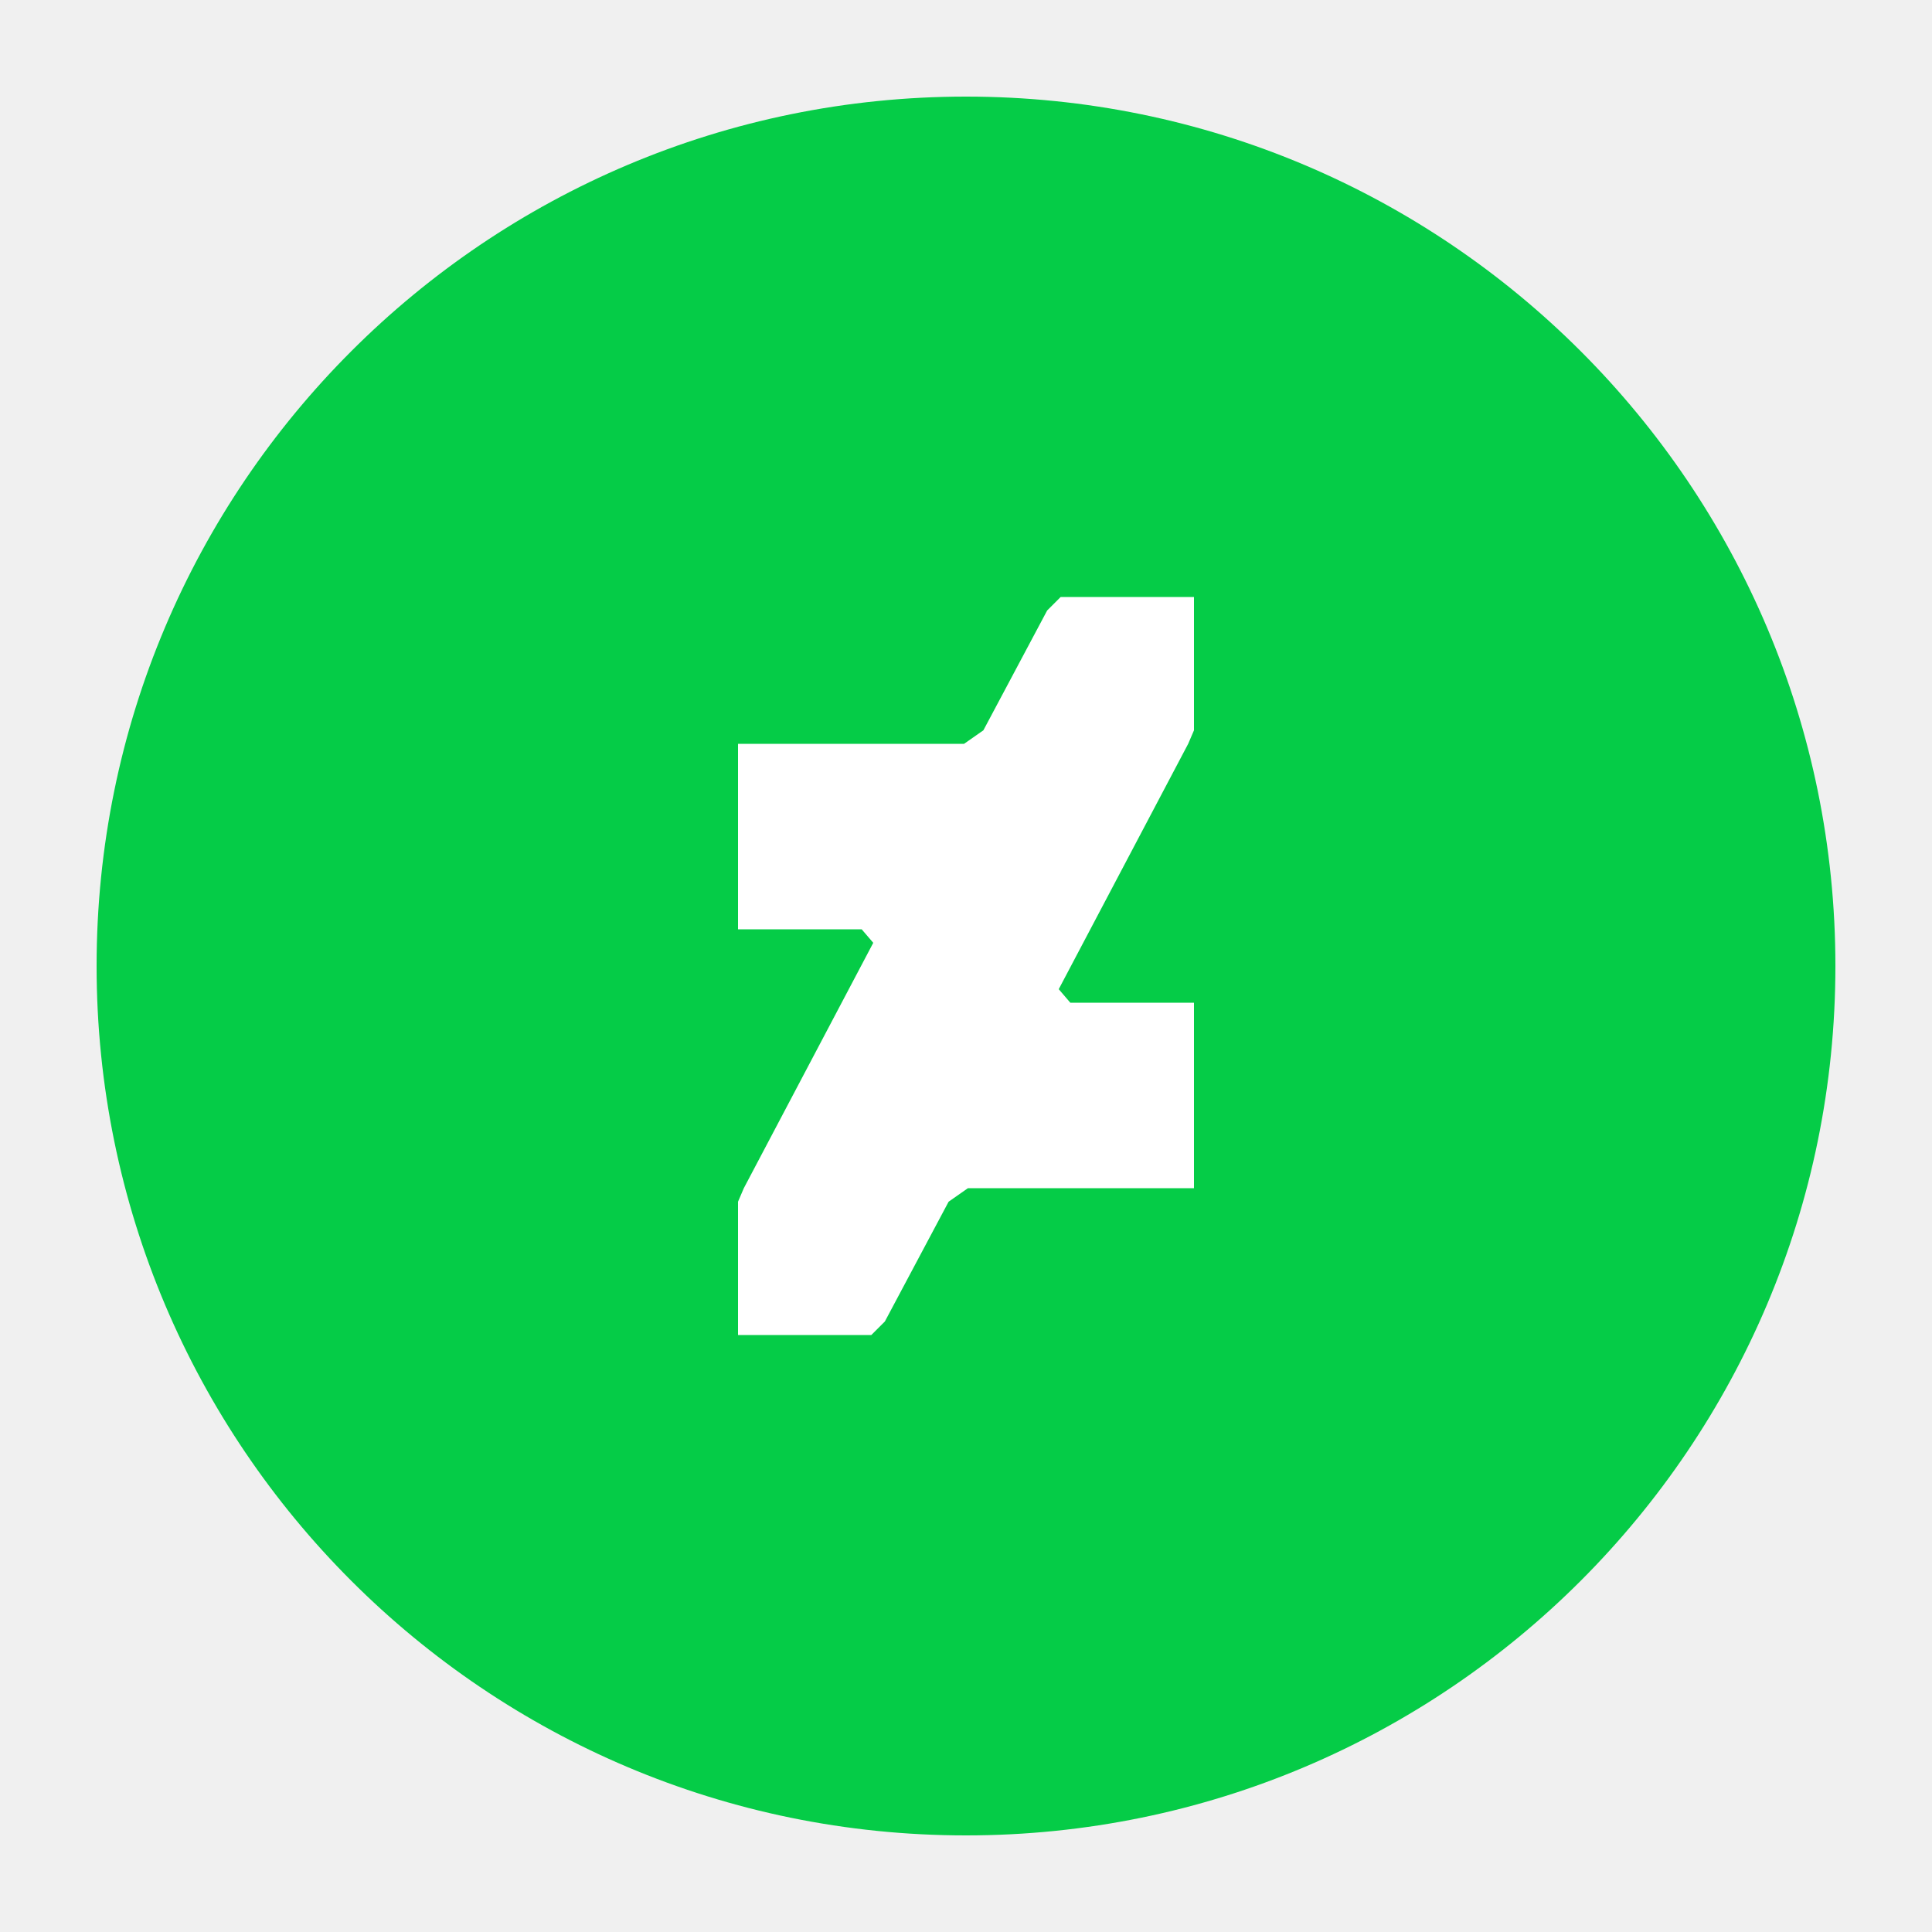
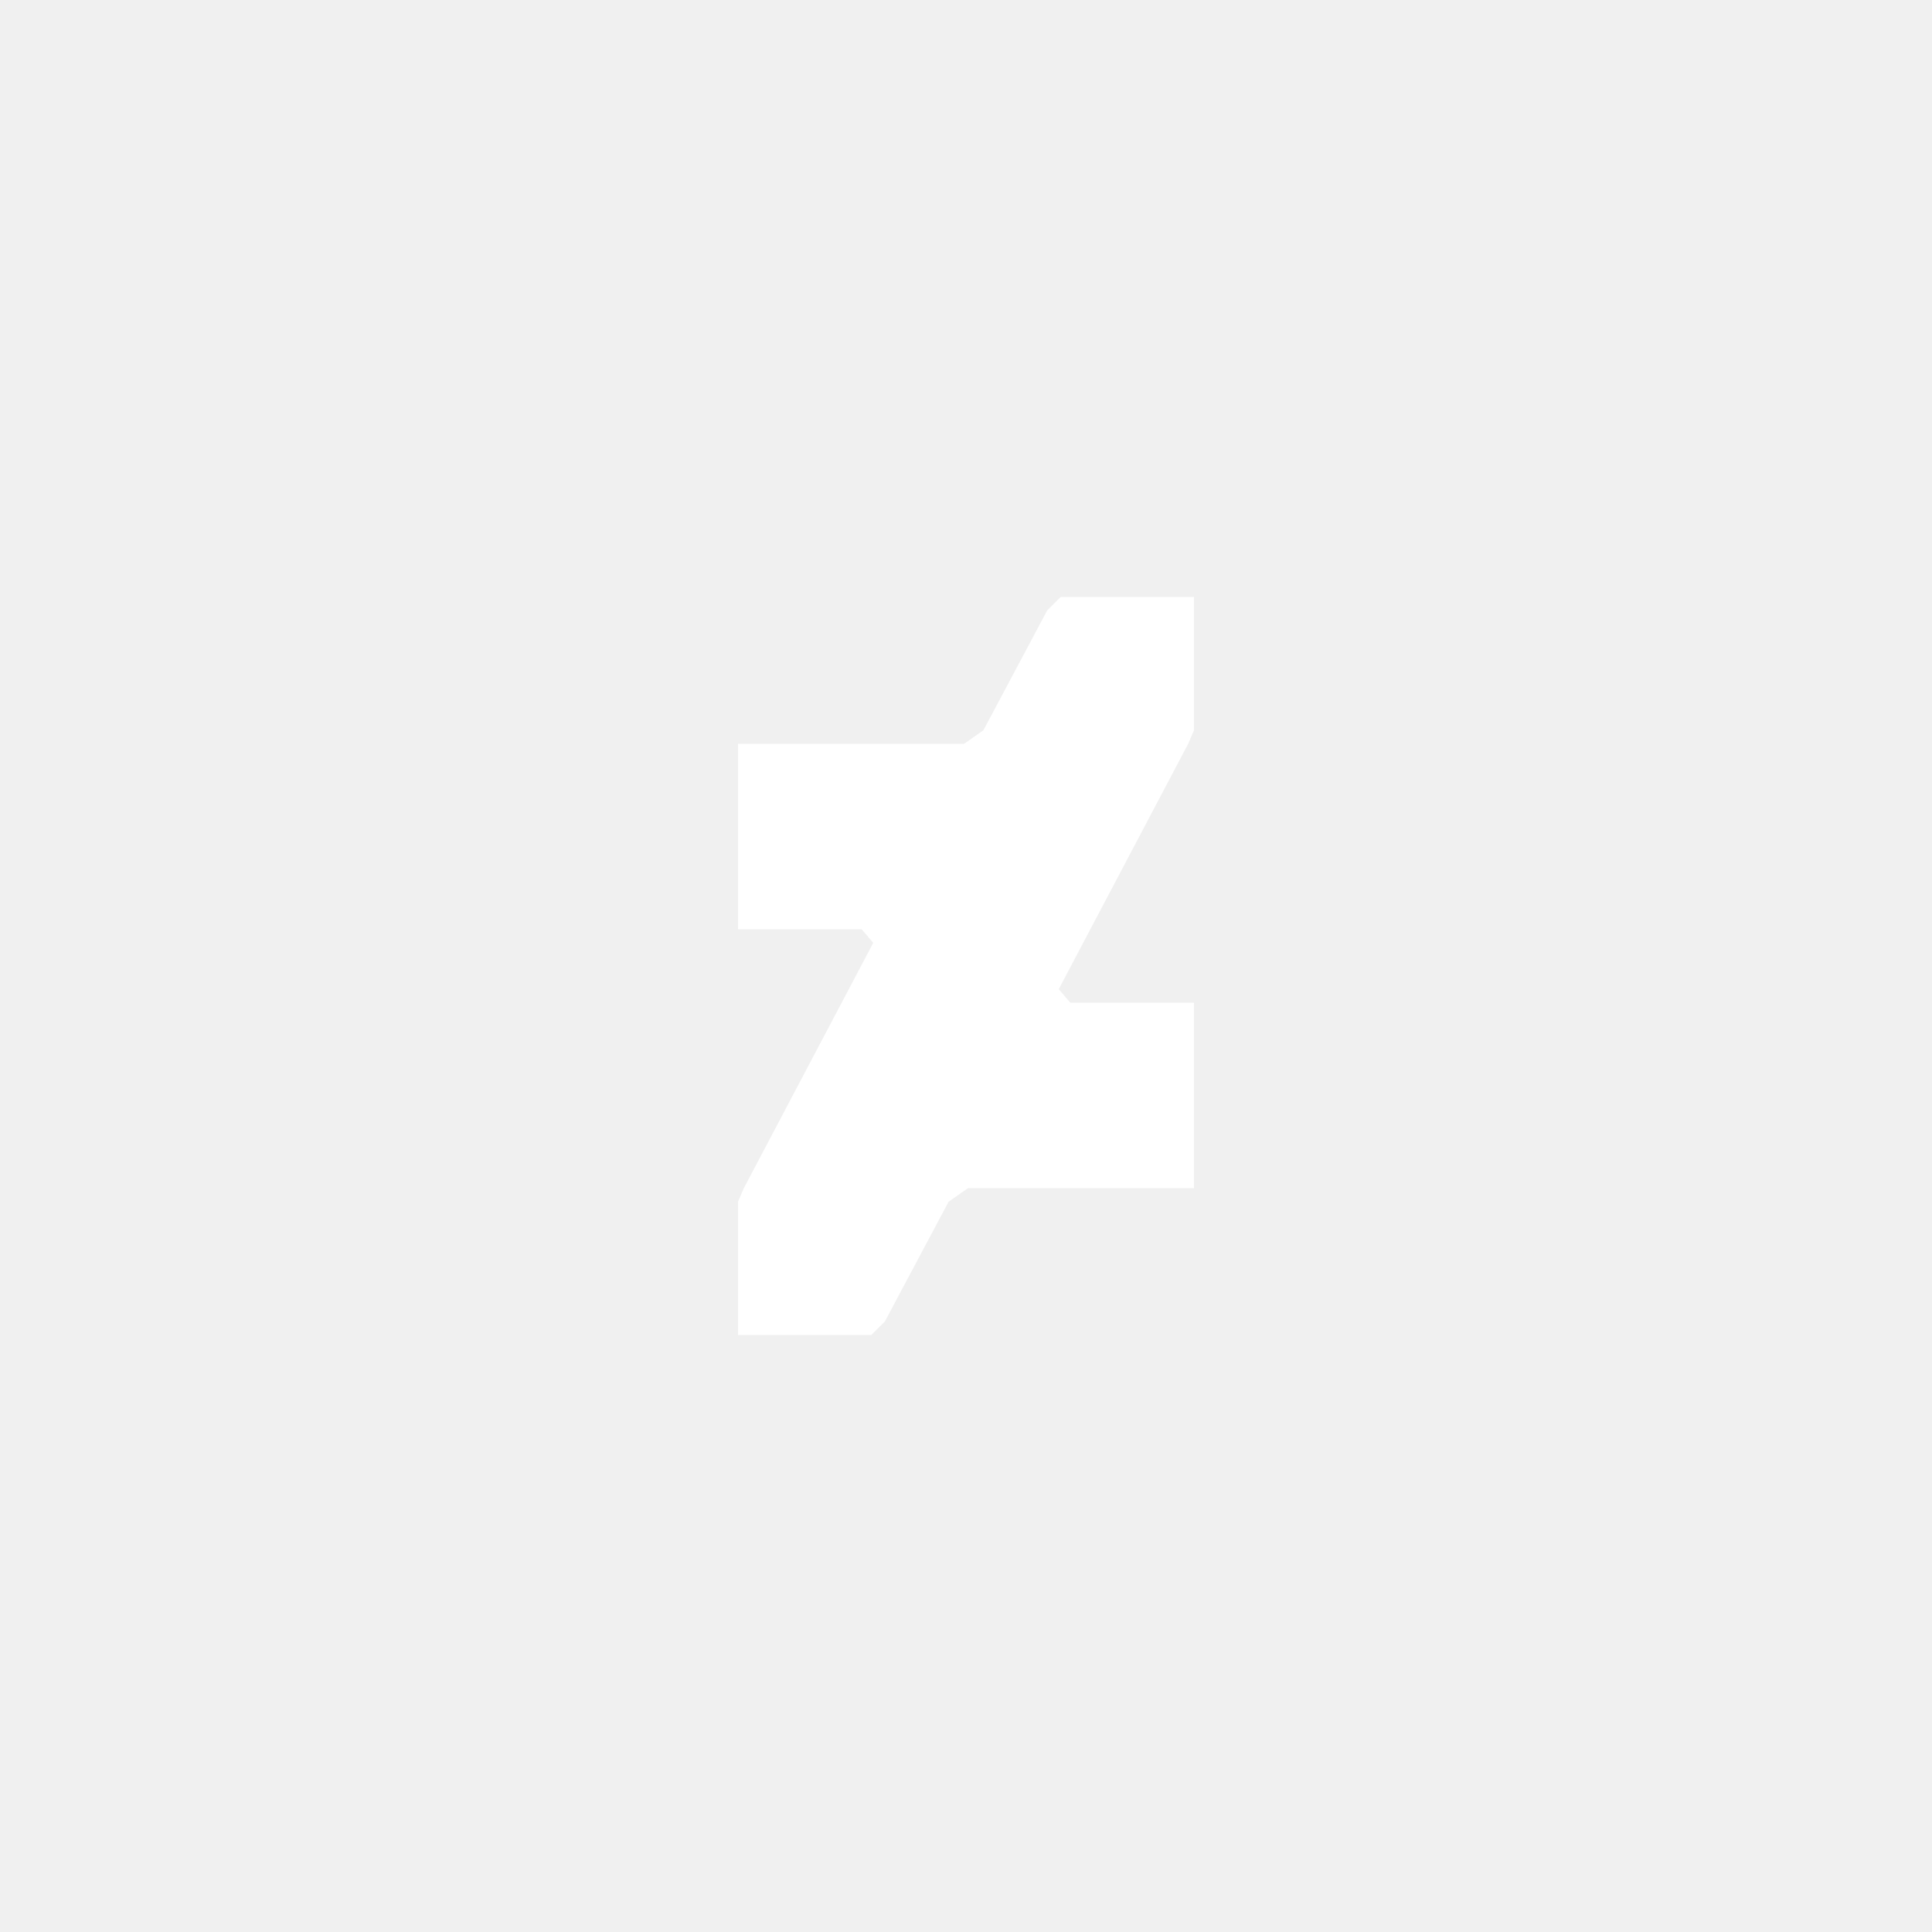
- <svg xmlns="http://www.w3.org/2000/svg" version="1.1" id="Layer_1" x="0px" y="0px" viewBox="-364 231 100 100" style="enable-background:new -364 231 100 100;" xml:space="preserve">
+ <svg xmlns="http://www.w3.org/2000/svg" version="1.1" id="Layer_1" x="0px" y="0px" viewBox="-345 257 100 100" style="enable-background:new -345 257 100 100;" xml:space="preserve">
  <style type="text/css">
- 	.st0{fill:#05CC47;}
+ 	.st0{display:none;}
	.st1{fill:#FFFFFF;}
</style>
  <g>
-     <circle class="st0" cx="-314" cy="281" r="45" />
-     <polygon id="color" class="st1" points="-302.5,269.5 -302.5,269.5 -302.2,268.8 -302.2,261.9 -302.2,261.9 -309.1,261.9    -309.8,262.6 -313.1,268.8 -314.1,269.5 -325.8,269.5 -325.8,279.1 -319.4,279.1 -318.8,279.8 -325.5,292.5 -325.5,292.5    -325.8,293.2 -325.8,300.1 -325.8,300.1 -318.9,300.1 -318.2,299.4 -314.9,293.2 -313.9,292.5 -302.2,292.5 -302.2,282.9    -308.6,282.9 -309.2,282.2  " />
+     <circle class="st0" cx="-295" cy="307" r="45" />
+     <polygon id="color" class="st1" points="-283.5,295.5 -283.5,295.5 -283.2,294.8 -283.2,287.9 -283.2,287.9 -290.1,287.9    -290.8,288.6 -294.1,294.8 -295.1,295.5 -306.8,295.5 -306.8,305.1 -300.4,305.1 -299.8,305.8 -306.5,318.5 -306.5,318.5    -306.8,319.2 -306.8,326.1 -306.8,326.1 -299.9,326.1 -299.2,325.4 -295.9,319.2 -294.9,318.5 -283.2,318.5 -283.2,308.9    -289.6,308.9 -290.2,308.2  " />
  </g>
</svg>
